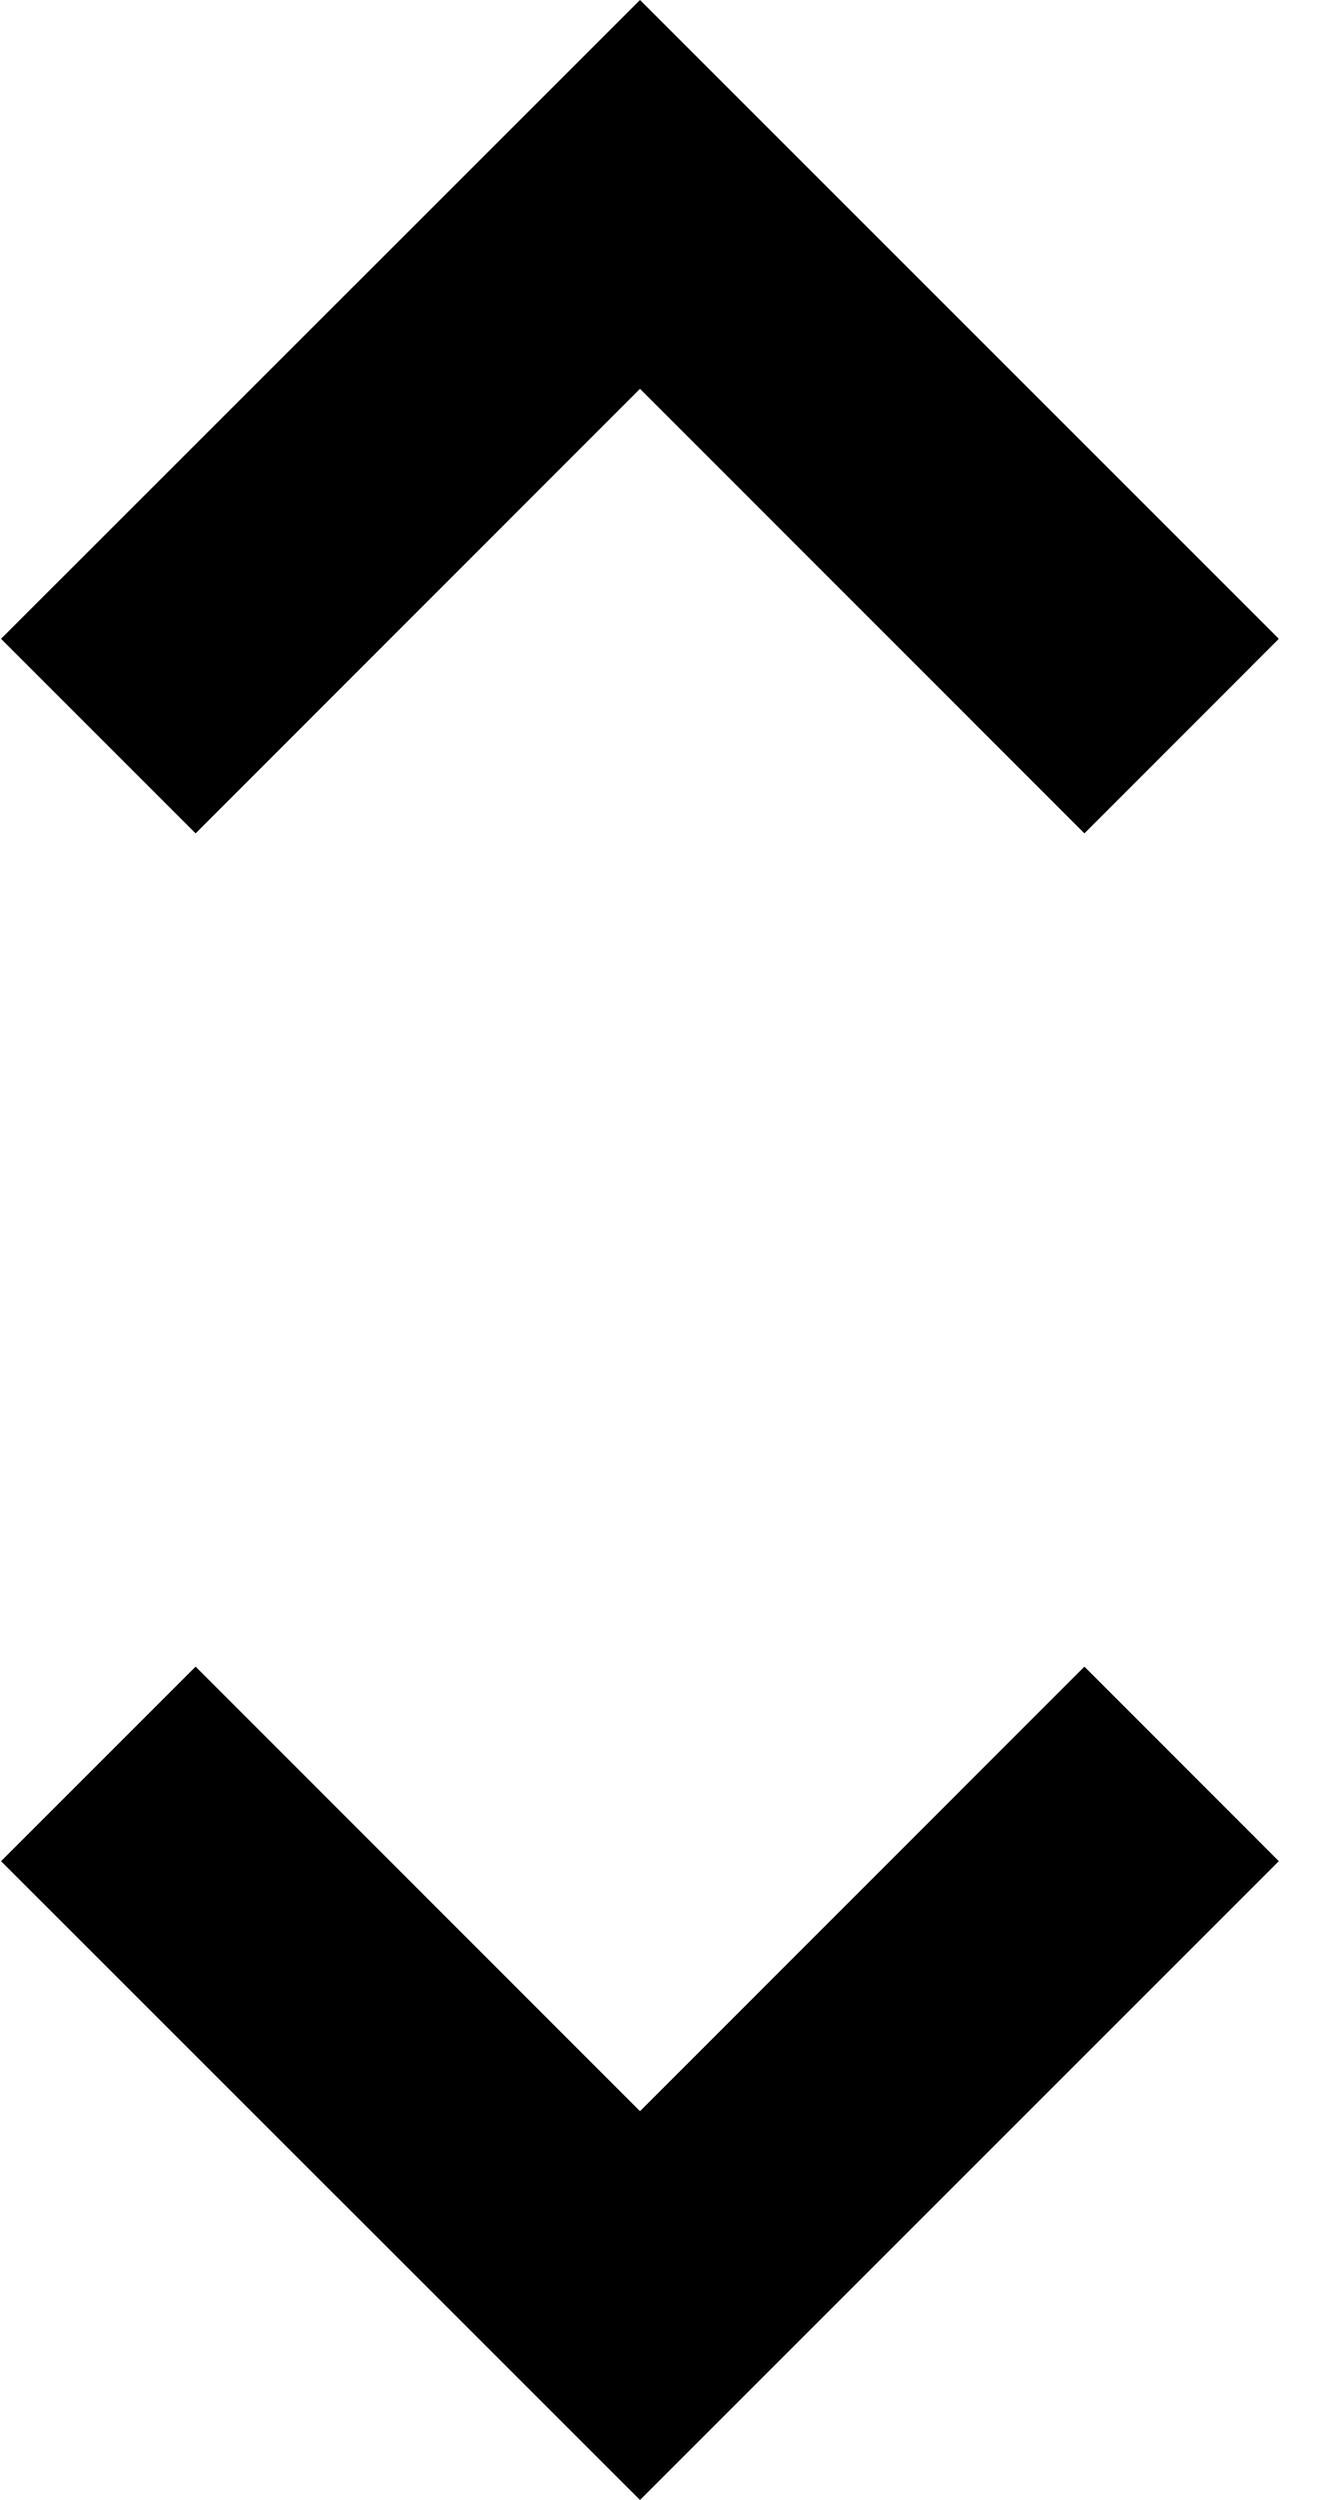
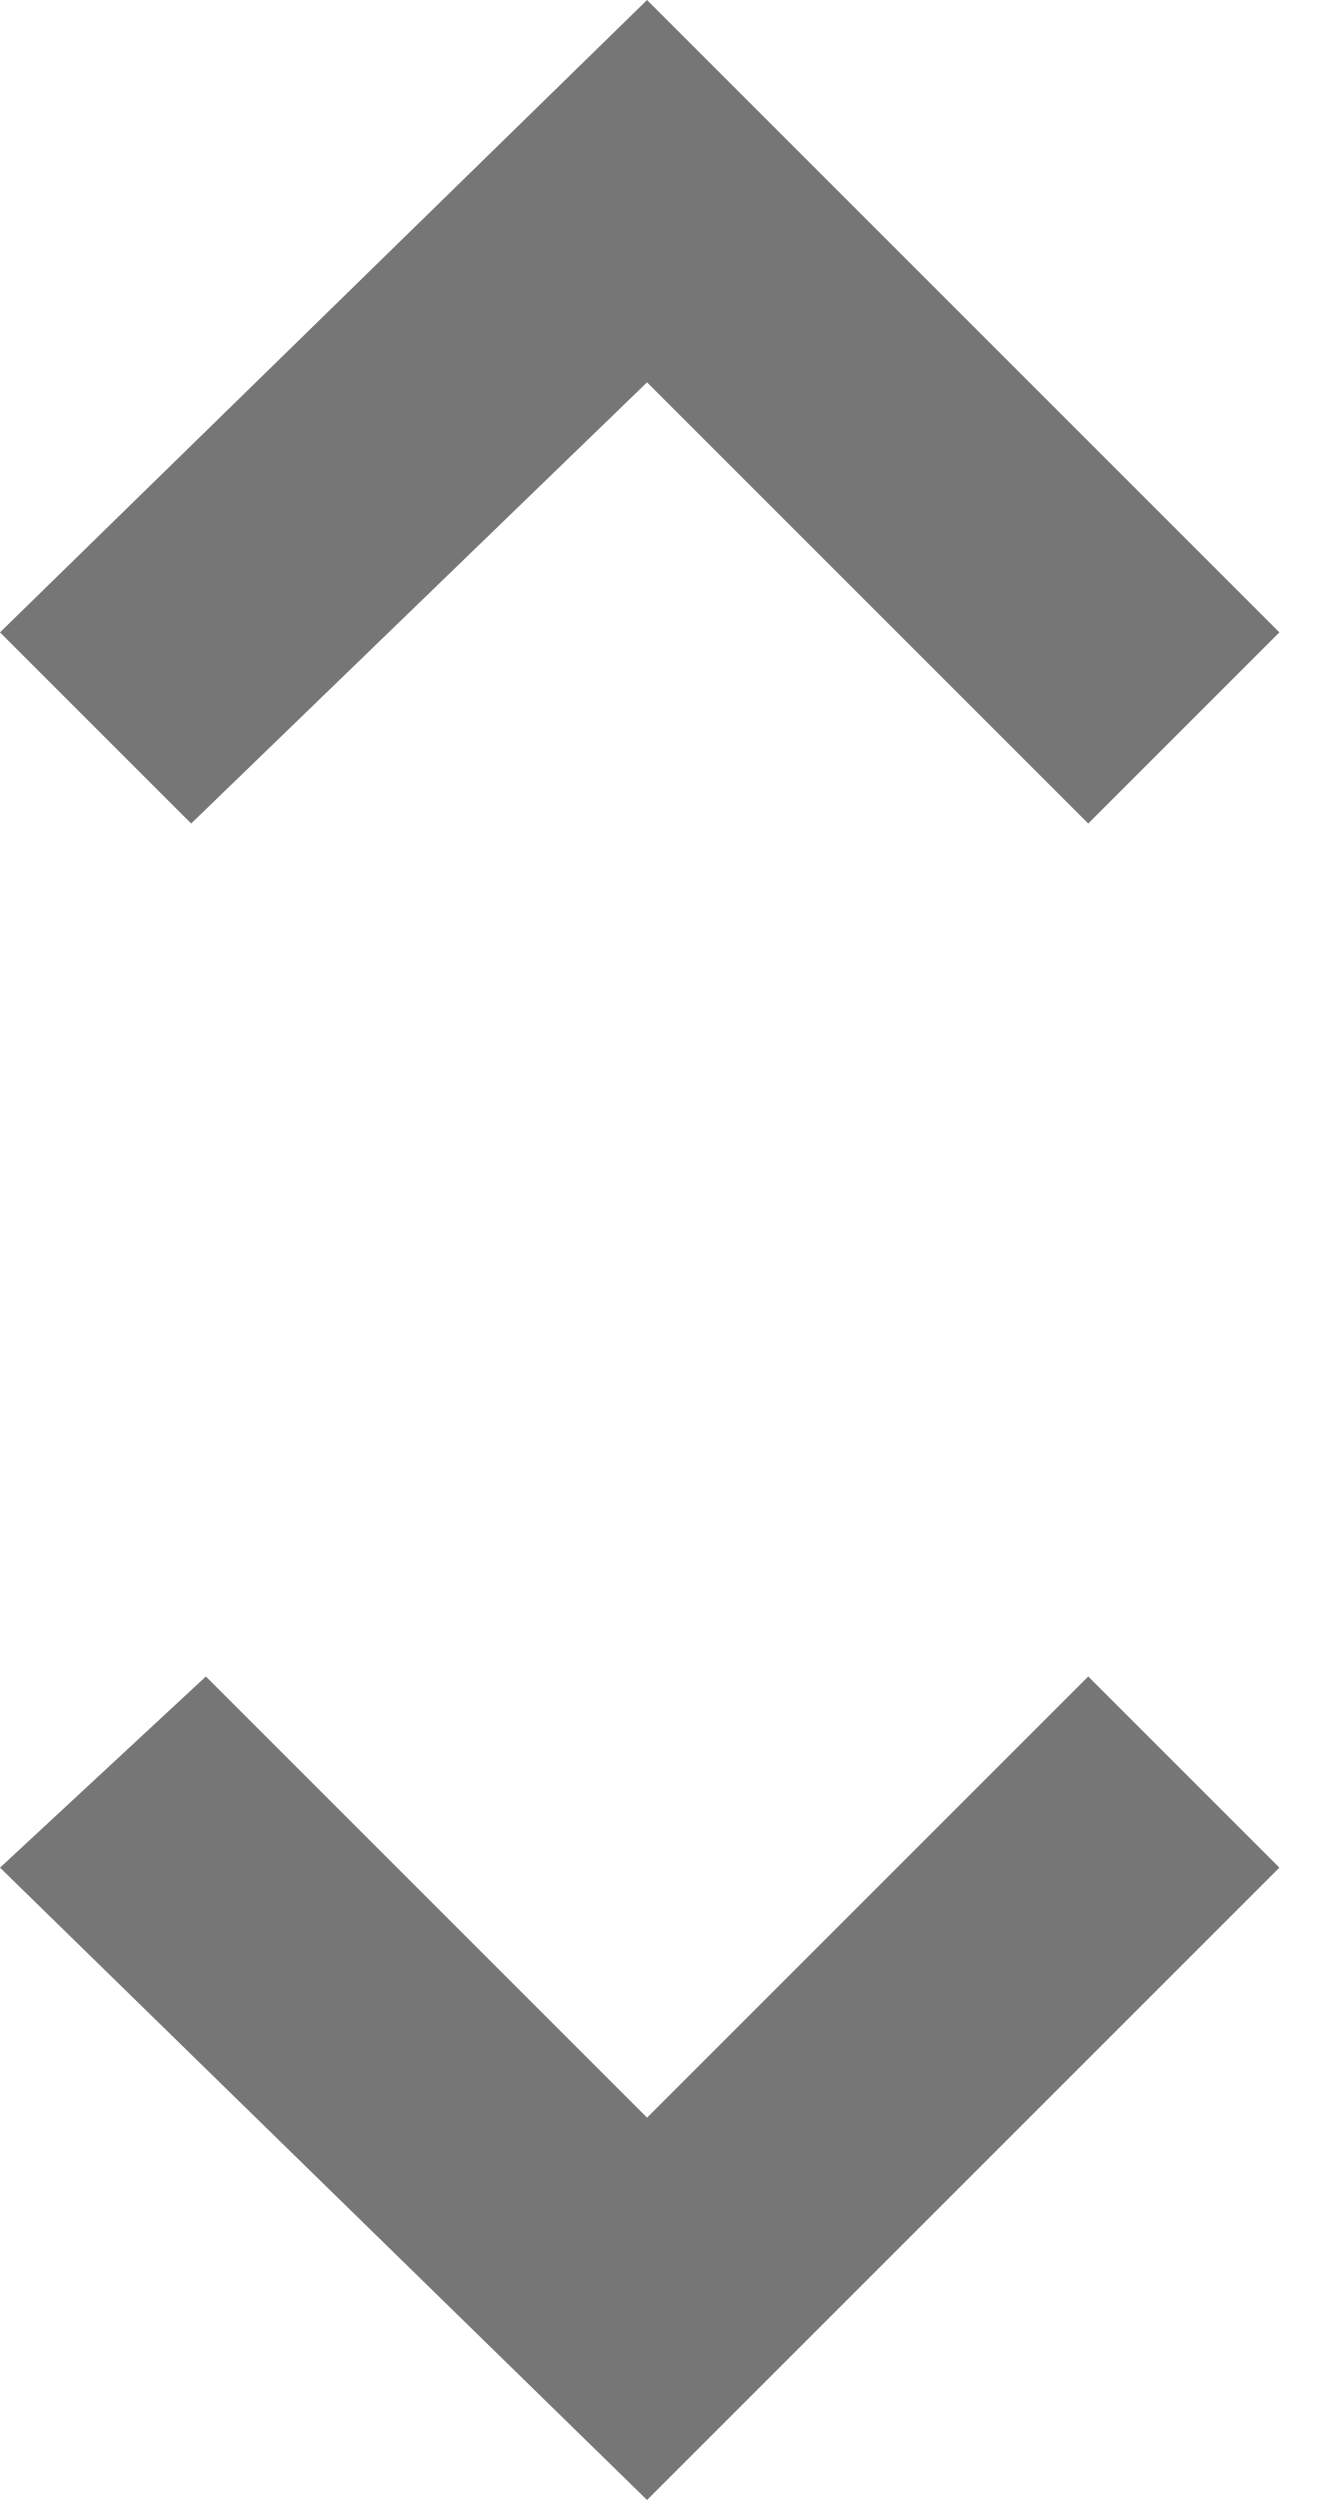
- <svg xmlns="http://www.w3.org/2000/svg" width="9px" height="17px" viewBox="0 0 9 17" version="1.1">
-   <defs />
-   <g id="Icons" stroke="none" stroke-width="1" fill="none" fill-rule="evenodd">
-     <g id="steuerung_sortierung" transform="translate(-20, -16)" fill="#000000">
-       <g transform="translate(20, 16)" id="Shape">
-         <path d="M4.352,2.644 L7.374,5.667 L8.696,4.344 L4.352,0 L0.007,4.344 L1.33,5.667 L4.352,2.644 L4.352,2.644 Z M4.352,14.356 L1.33,11.333 L0.007,12.656 L4.352,17 L8.696,12.656 L7.374,11.333 L4.352,14.356 L4.352,14.356 Z" />
+ <svg xmlns="http://www.w3.org/2000/svg" version="1.1" id="Ebene_1" x="0px" y="0px" viewBox="0 0 9 17" style="enable-background:new 0 0 9 17;" xml:space="preserve">
+   <style type="text/css">
+ 	.st0{fill:#767676;}
+ </style>
+   <g id="Icons">
+     <g id="steuerung_sortierung" transform="translate(-20, -16)">
+       <g id="Shape" transform="translate(20, 16)">
+         <path class="st0" d="M4.4,2.6l3,3l1.3-1.3L4.4,0L0,4.3l1.3,1.3L4.4,2.6L4.4,2.6z M4.4,14.4l-3-3L0,12.7L4.4,17l4.3-4.3l-1.3-1.3     L4.4,14.4L4.4,14.4z" />
      </g>
    </g>
  </g>
</svg>
